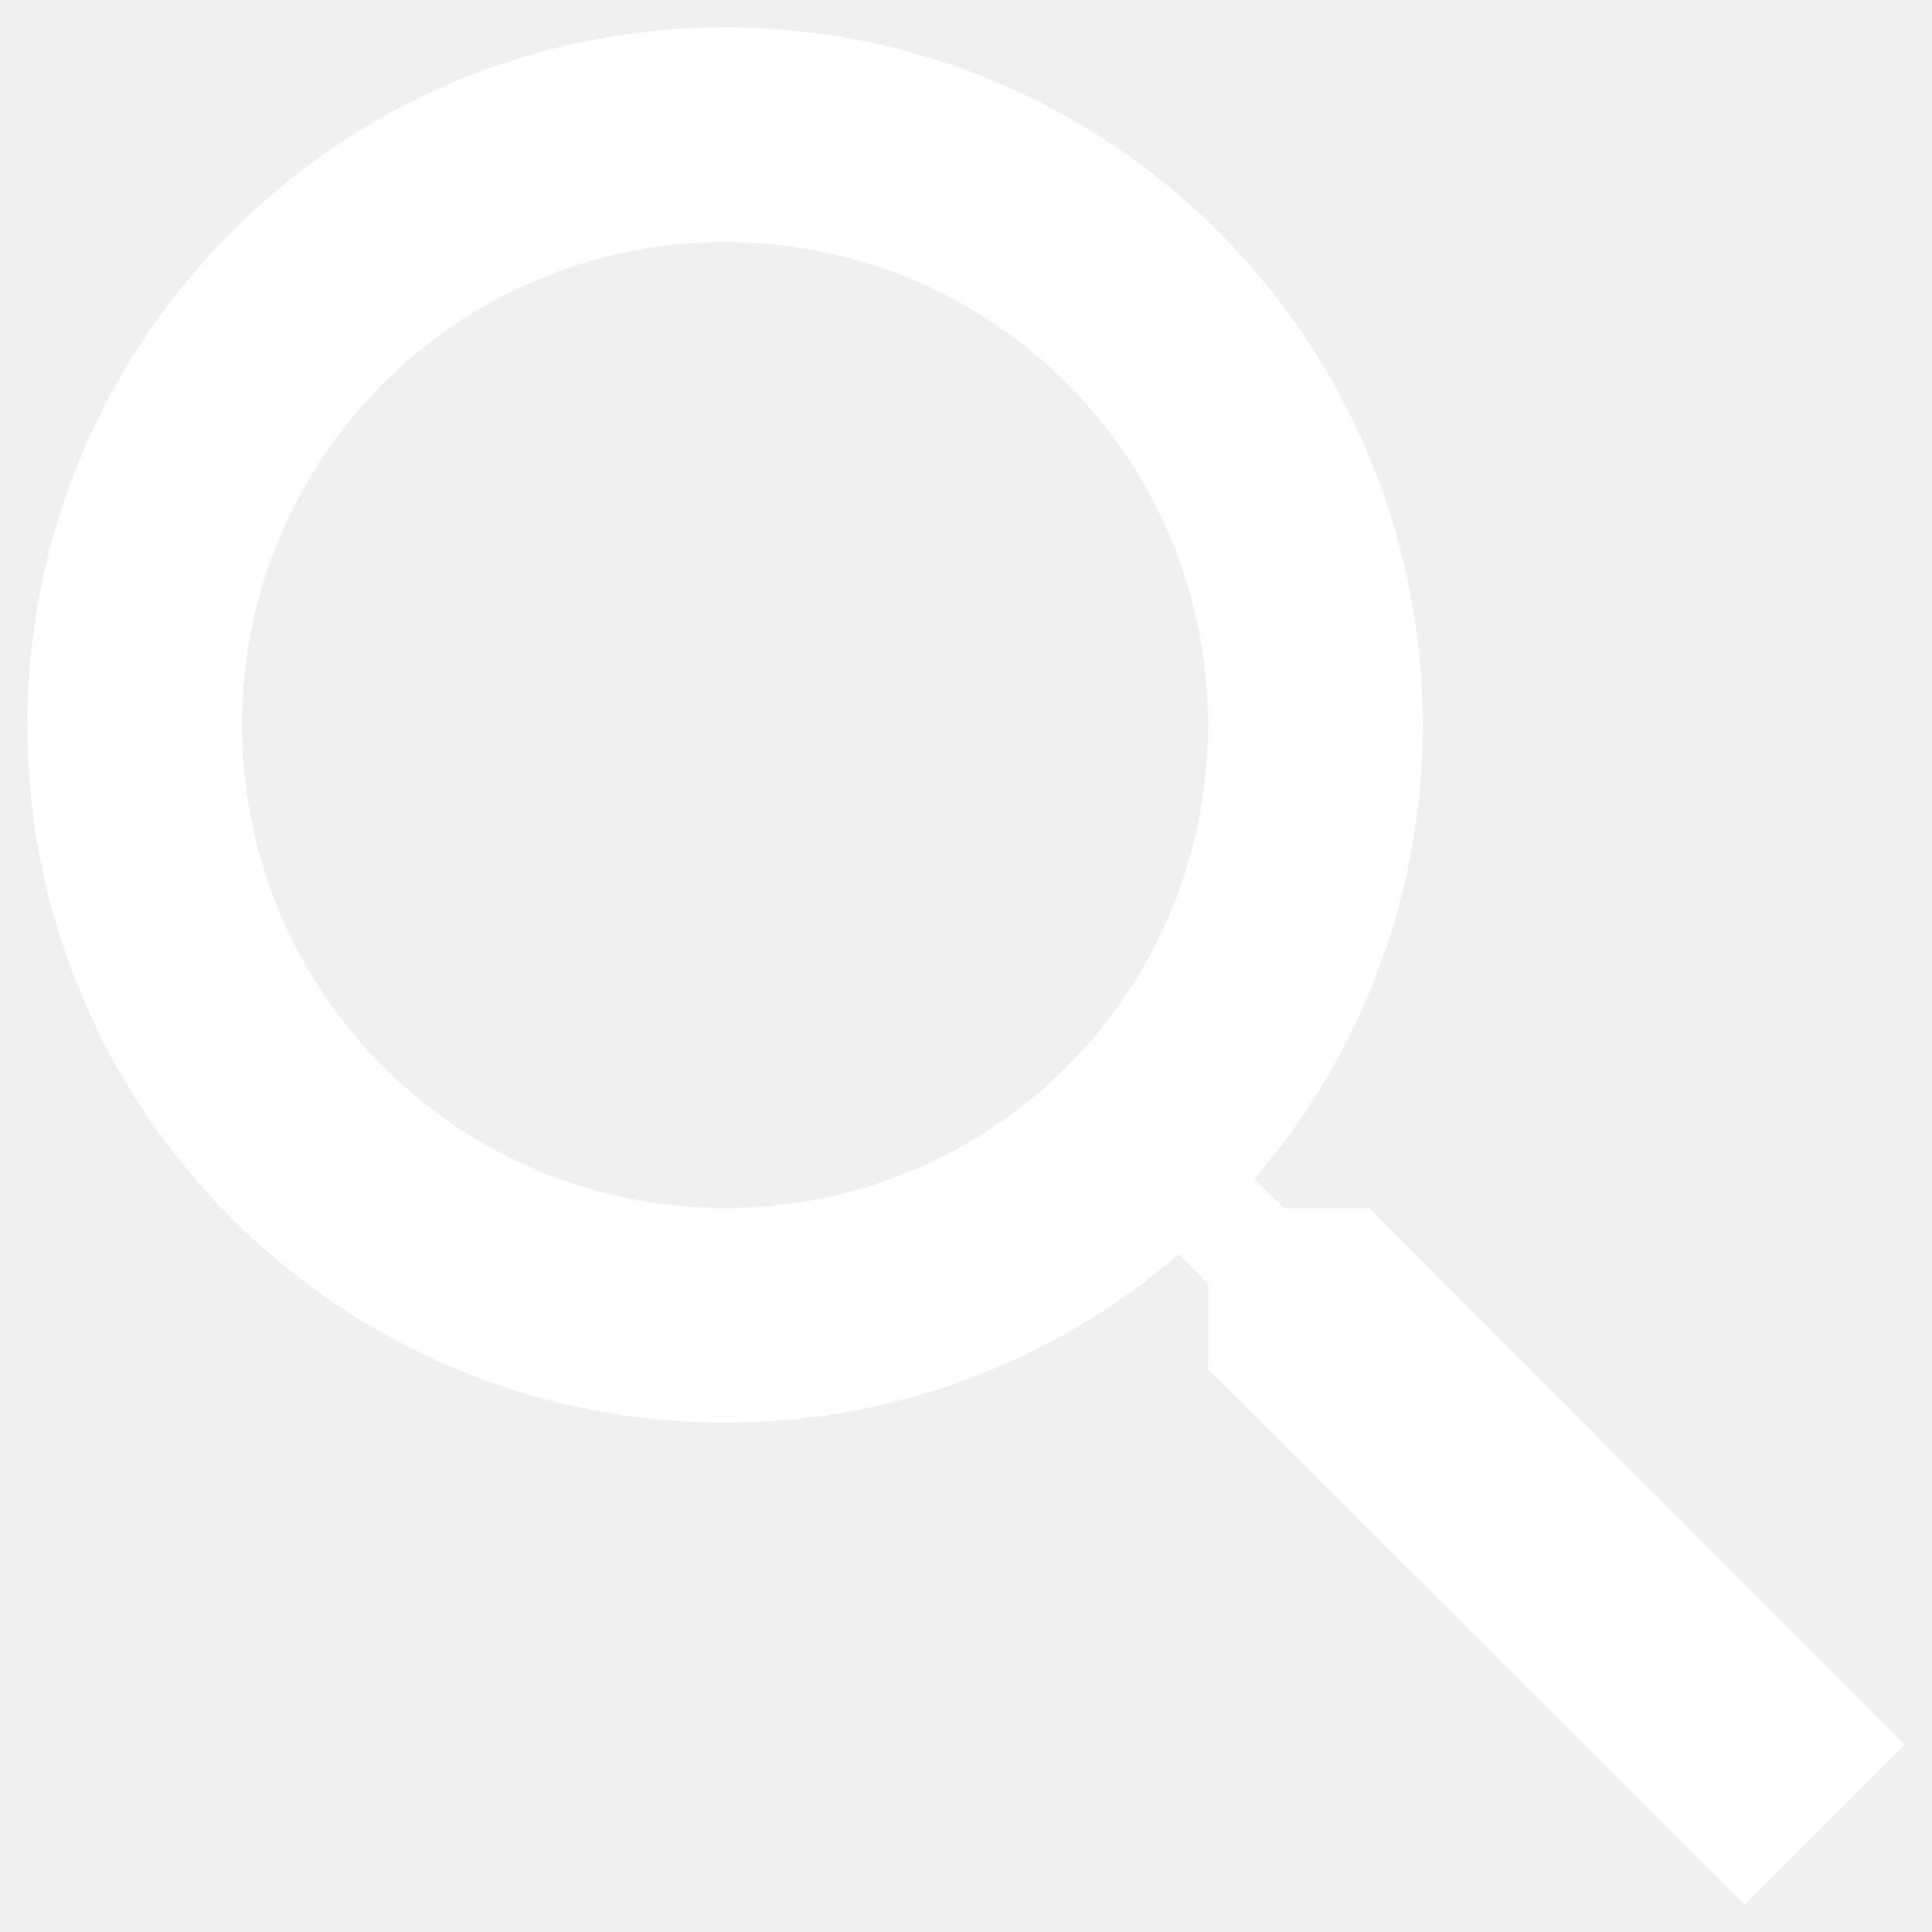
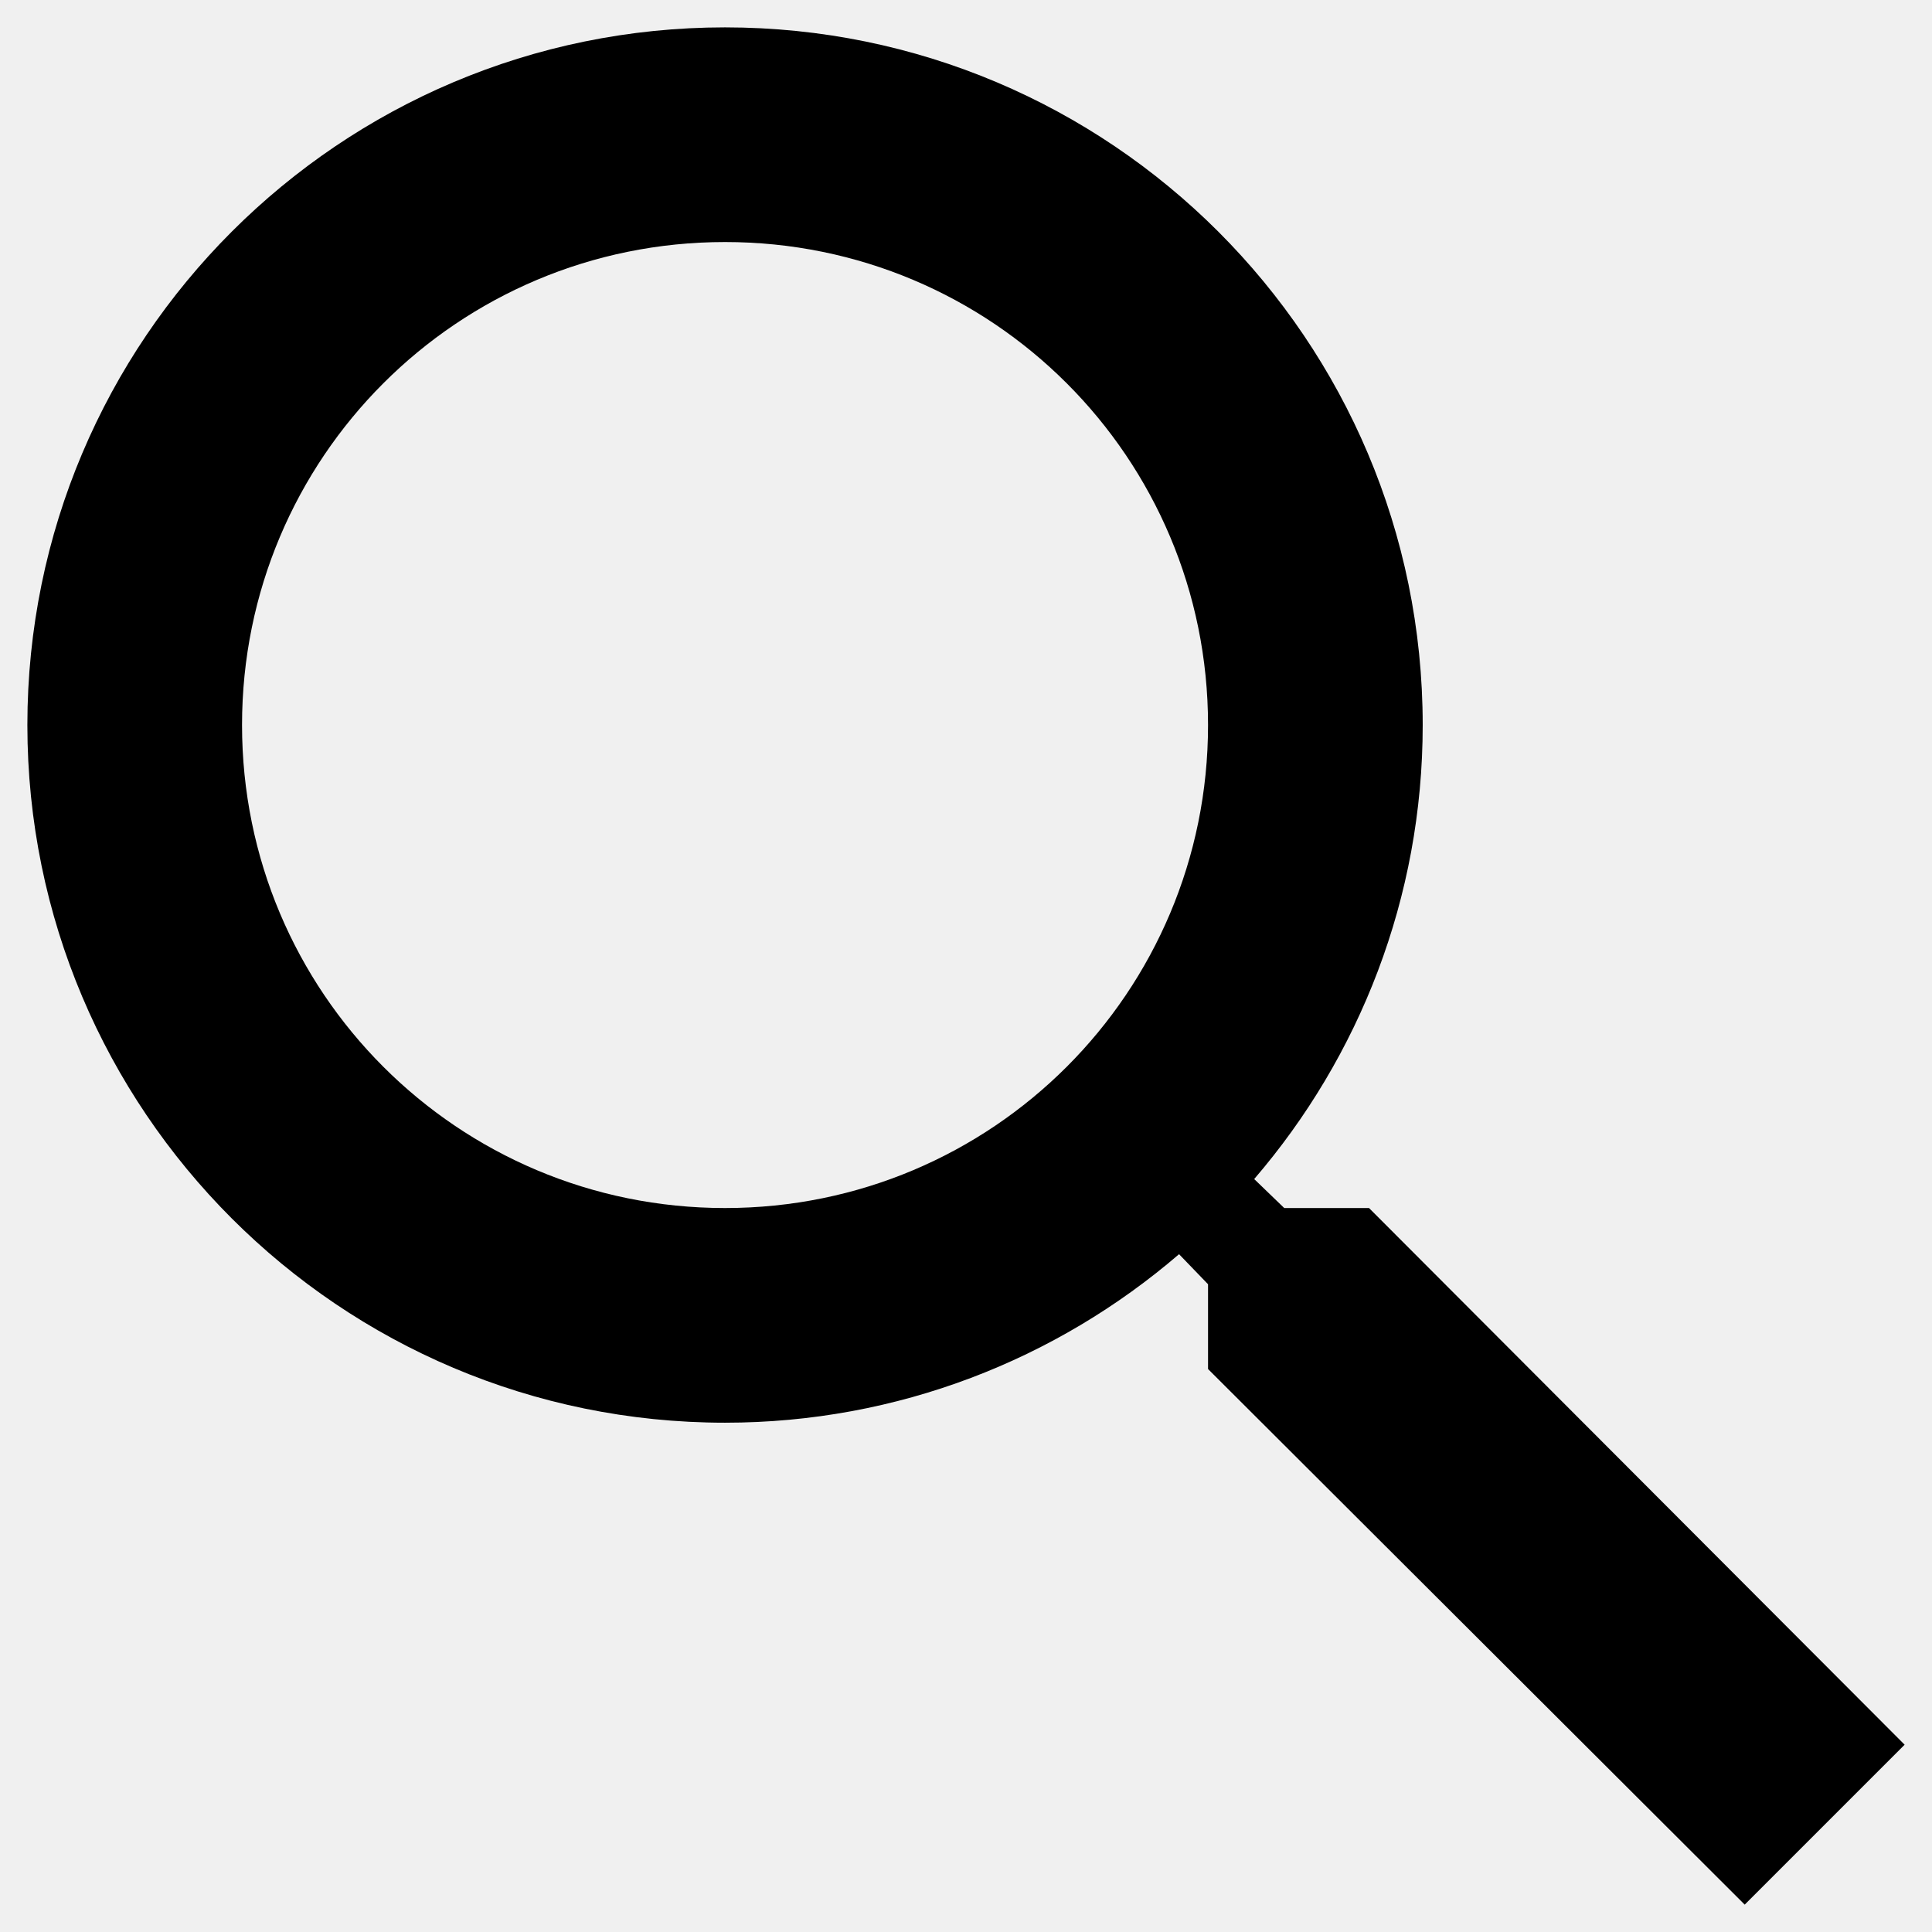
<svg xmlns="http://www.w3.org/2000/svg" width="18" height="18" viewBox="0 0 18 18" fill="none">
-   <path d="M12.755 11.255H11.965L11.685 10.985C12.665 9.845 13.255 8.365 13.255 6.755C13.255 3.165 10.345 0.255 6.755 0.255C3.165 0.255 0.255 3.165 0.255 6.755C0.255 10.345 3.165 13.255 6.755 13.255C8.365 13.255 9.845 12.665 10.985 11.685L11.255 11.965V12.755L16.255 17.745L17.745 16.255L12.755 11.255ZM6.755 11.255C4.265 11.255 2.255 9.245 2.255 6.755C2.255 4.265 4.265 2.255 6.755 2.255C9.245 2.255 11.255 4.265 11.255 6.755C11.255 9.245 9.245 11.255 6.755 11.255Z" fill="white" />
+   <path d="M12.755 11.255H11.965L11.685 10.985C12.665 9.845 13.255 8.365 13.255 6.755C13.255 3.165 10.345 0.255 6.755 0.255C3.165 0.255 0.255 3.165 0.255 6.755C0.255 10.345 3.165 13.255 6.755 13.255C8.365 13.255 9.845 12.665 10.985 11.685L11.255 11.965V12.755L16.255 17.745L17.745 16.255L12.755 11.255ZM6.755 11.255C4.265 11.255 2.255 9.245 2.255 6.755C2.255 4.265 4.265 2.255 6.755 2.255C9.245 2.255 11.255 4.265 11.255 6.755C11.255 9.245 9.245 11.255 6.755 11.255Z" fill="black" />
</svg>
